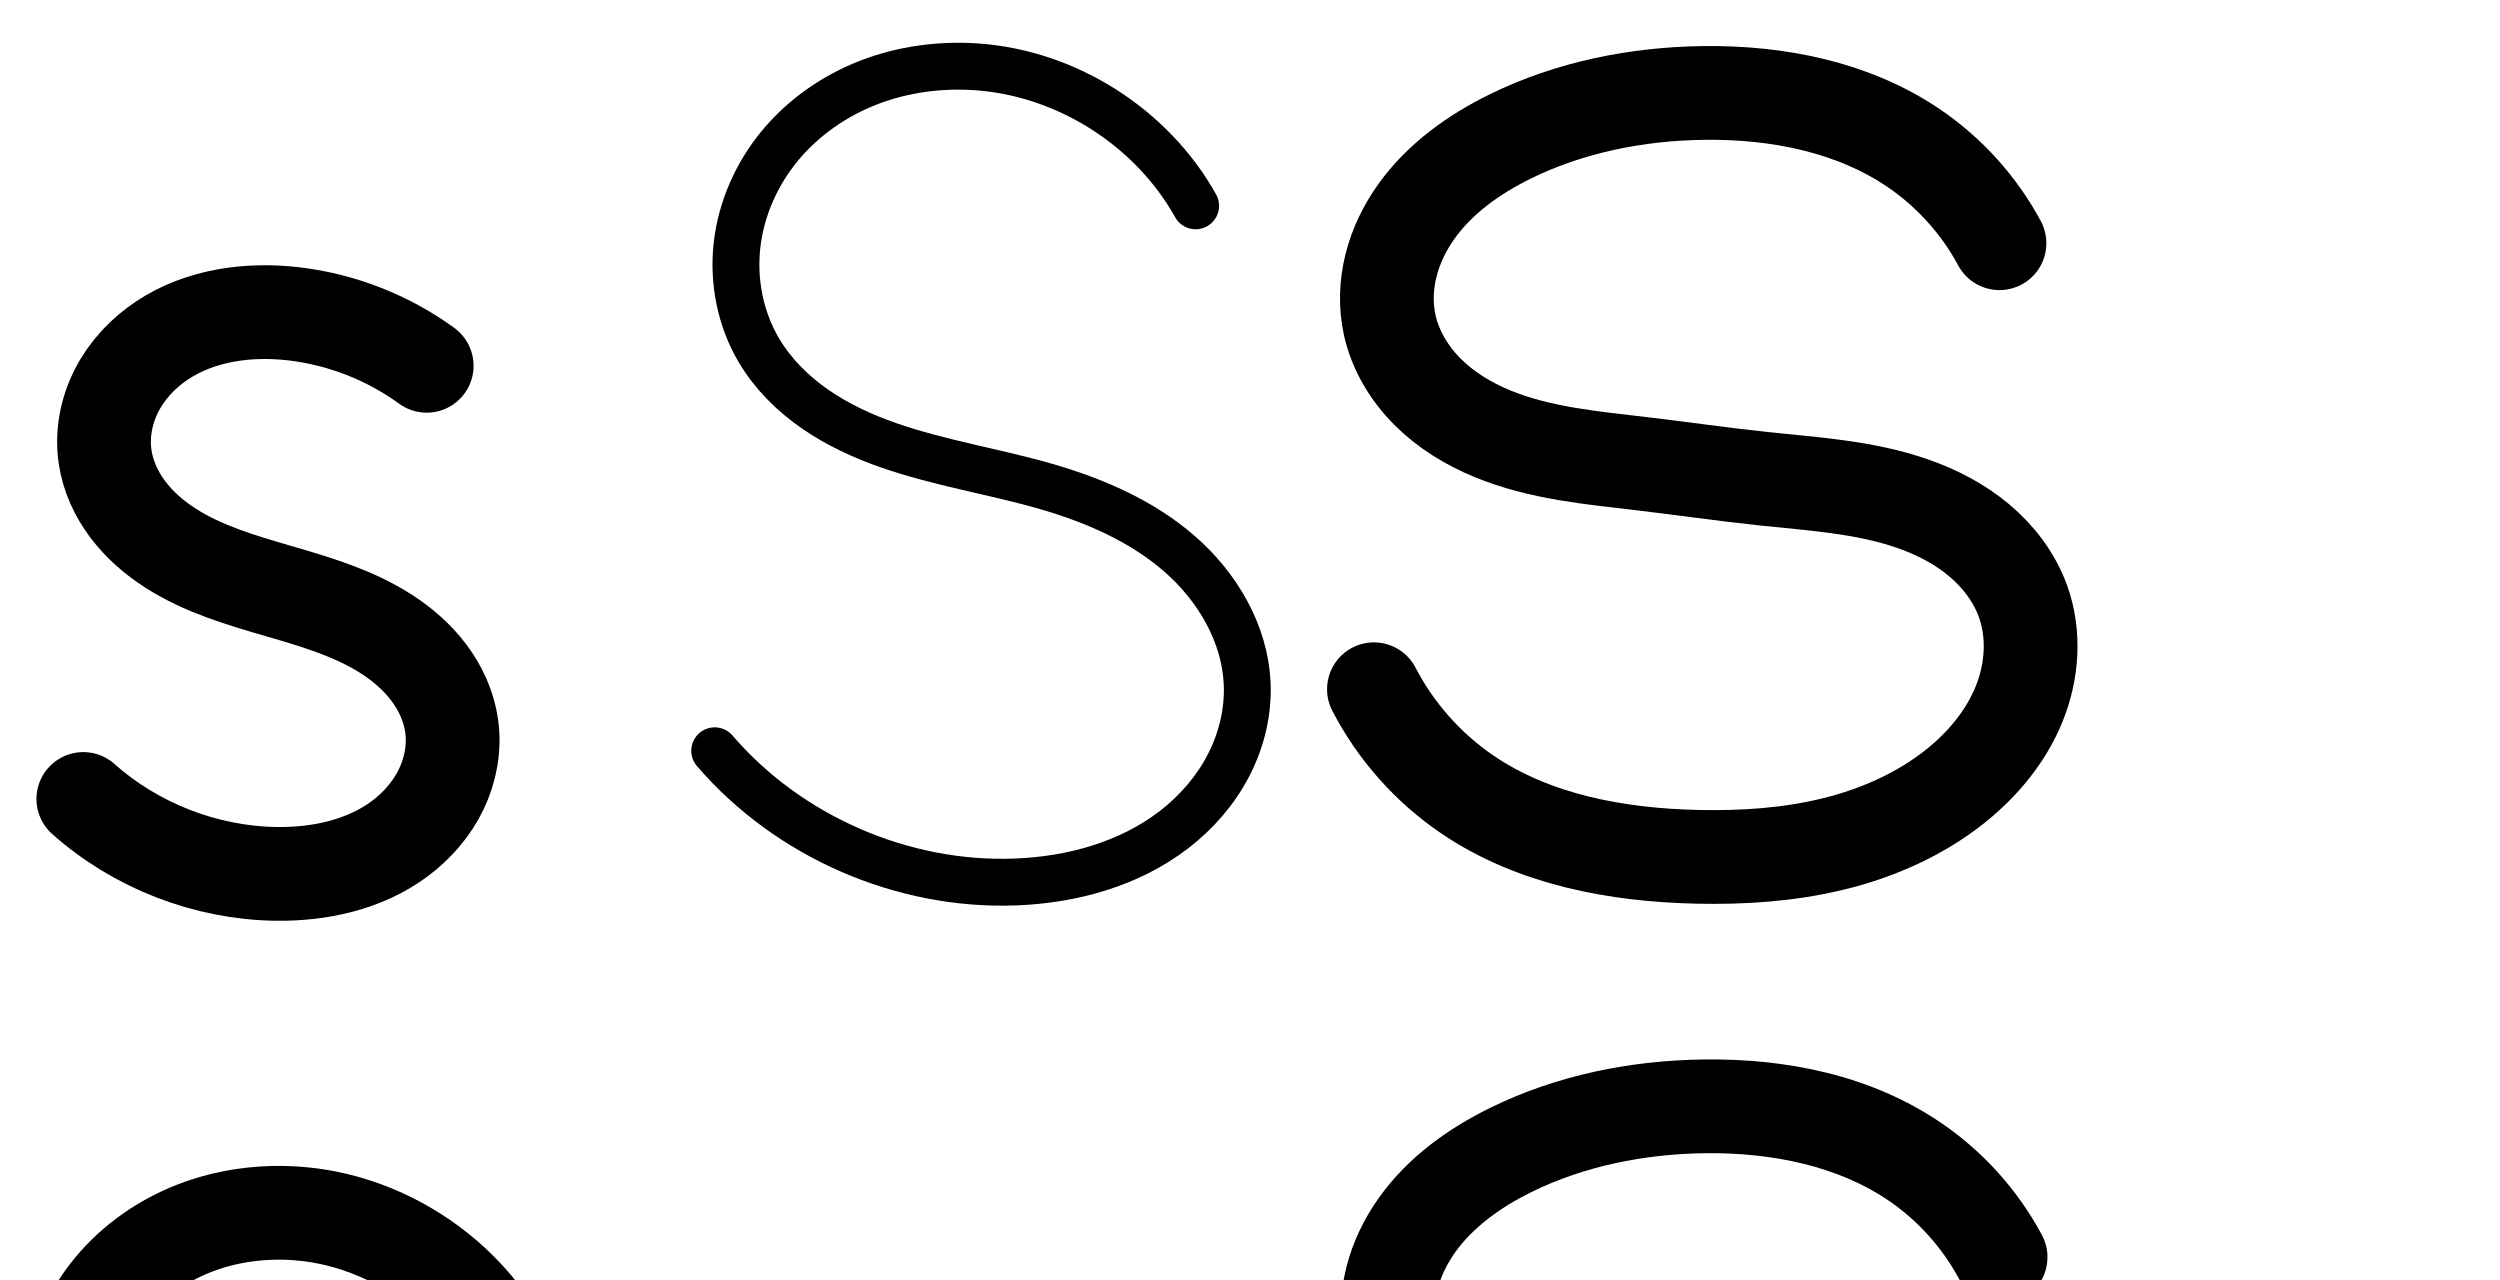
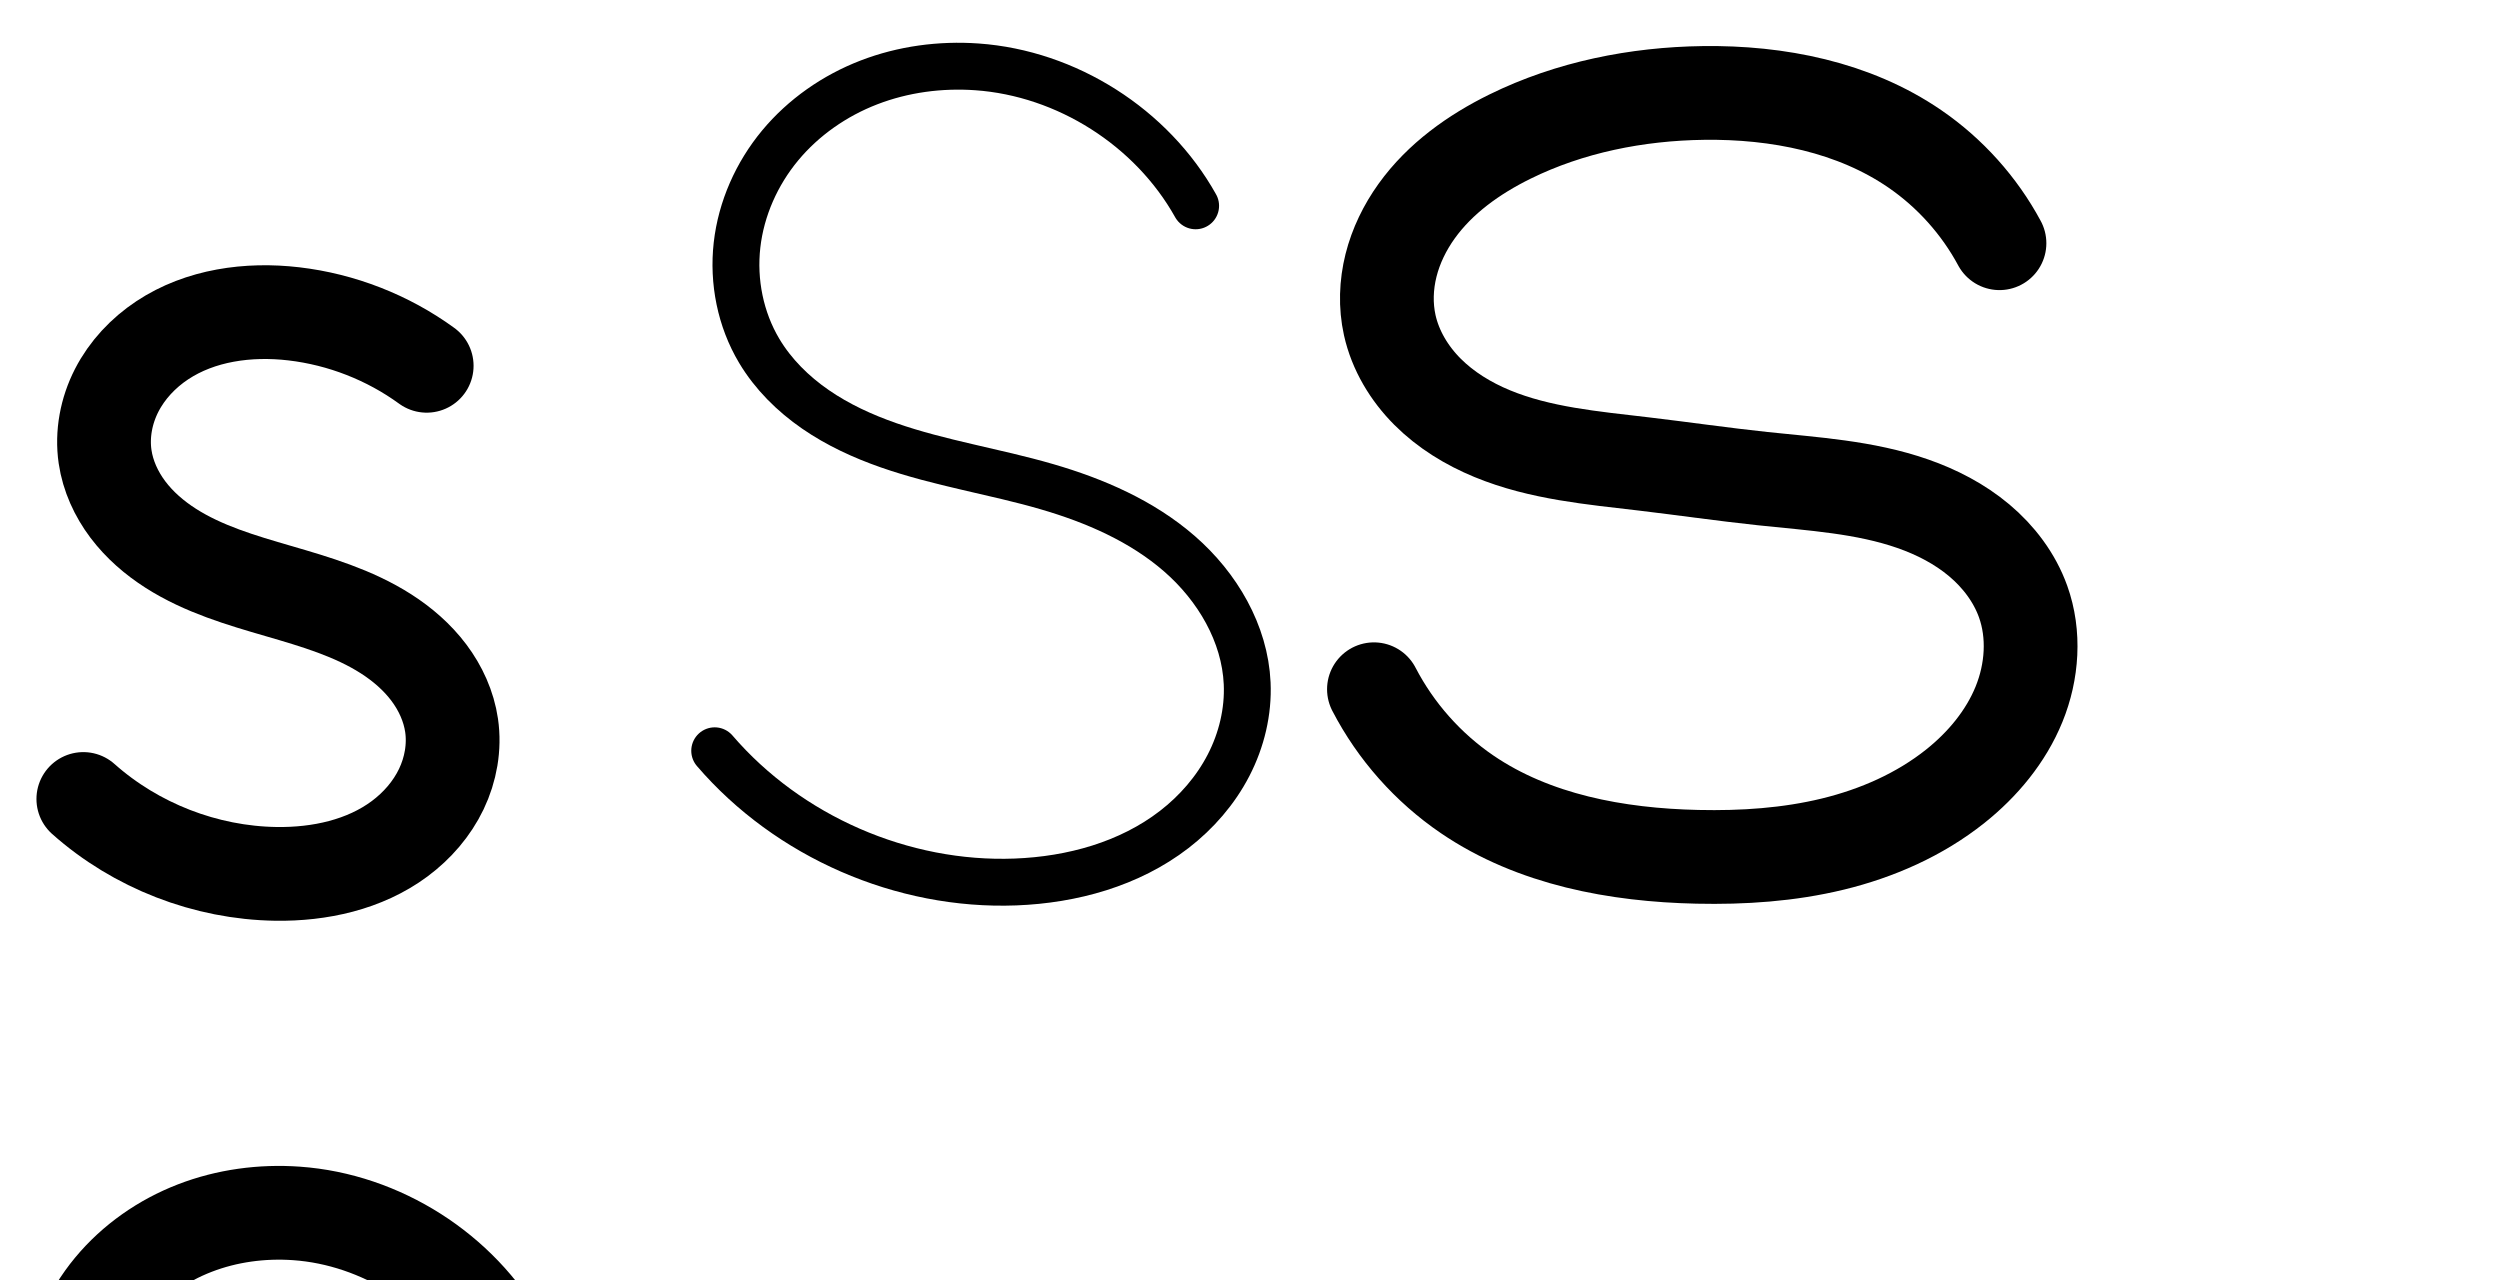
<svg xmlns="http://www.w3.org/2000/svg" version="1.1" id="svg2992" height="2048" width="4000">
  <defs id="defs5498">
    </defs>
  <g transform="translate(5944.954,1347.694)" id="layer1">
    <g id="layer1-6" transform="translate(-14814.53,16.04333)">
      <path style="fill:none;fill-rule:evenodd;stroke:#000000;stroke-width:150;stroke-linecap:round;stroke-linejoin:round;stroke-miterlimit:4;stroke-dasharray:none;stroke-opacity:1" d="m 9552.287,-778.47 c -62.222,-45.28 -136.233,-74.212 -212.667,-83.136 -72.547,-8.47 -149.533,1.963 -210.413,42.318 -30.44,20.177 -56.293,47.636 -72.947,80.138 -16.654,32.502 -23.851,70.077 -18.545,106.209 4.503,30.667 17.833,59.723 36.483,84.481 18.65,24.758 42.503,45.331 68.627,62.012 52.249,33.363 112.7,51.07 172.226,68.382 59.526,17.312 119.972,35.05 172.19,68.463 26.108,16.707 49.938,37.309 68.552,62.094 18.614,24.785 31.896,53.865 36.34,84.541 5.004,34.54 -1.396,70.388 -16.482,101.86 -15.086,31.472 -38.643,58.598 -66.665,79.403 -56.044,41.61 -128.065,57.177 -197.859,56.166 -112.589,-1.631 -224.101,-44.981 -308.23,-119.821" id="path4162-1" />
      <path style="fill:none;fill-rule:evenodd;stroke:#000000;stroke-width:75;stroke-linecap:round;stroke-linejoin:round;stroke-miterlimit:4;stroke-dasharray:none;stroke-opacity:1" d="m 10782.588,-1034.424 c -70.203,-125.733 -206.241,-212.177 -349.887,-222.331 -58.545,-4.138 -118.125,3.765 -172.875,24.908 -54.75,21.144 -104.535,55.671 -142.016,100.835 -37.482,45.164 -62.382,101.003 -68.984,159.321 -6.601,58.318 5.423,118.898 35.482,169.306 22.335,37.455 54.078,68.823 89.968,93.594 35.89,24.771 75.898,43.134 117.067,57.515 82.338,28.762 169.284,41.834 253.037,66.171 76.872,22.338 152.234,54.98 212.582,107.577 60.349,52.597 104.502,127.16 108.082,207.132 2.025,45.238 -8.937,90.752 -29.715,130.986 -20.779,40.234 -51.198,75.222 -87.043,102.893 -71.692,55.341 -163.338,80.483 -253.838,83.947 -180.951,6.926 -363.313,-72.606 -481.354,-209.929" id="path4162-1-1" />
      <path style="color:#000000;font-style:normal;font-variant:normal;font-weight:normal;font-stretch:normal;font-size:medium;line-height:normal;font-family:sans-serif;text-indent:0;text-align:start;text-decoration:none;text-decoration-line:none;text-decoration-style:solid;text-decoration-color:#000000;letter-spacing:normal;word-spacing:normal;text-transform:none;direction:ltr;block-progression:tb;writing-mode:lr-tb;baseline-shift:baseline;text-anchor:start;white-space:normal;clip-rule:nonzero;display:inline;overflow:visible;visibility:visible;opacity:1;isolation:auto;mix-blend-mode:normal;color-interpolation:sRGB;color-interpolation-filters:linearRGB;solid-color:#000000;solid-opacity:1;fill:#000000;fill-opacity:1;fill-rule:evenodd;stroke:none;stroke-width:150;stroke-linecap:round;stroke-linejoin:round;stroke-miterlimit:4;stroke-dasharray:none;stroke-dashoffset:0;stroke-opacity:1;color-rendering:auto;image-rendering:auto;shape-rendering:auto;text-rendering:auto;enable-background:accumulate" d="m 8418.338,-933.189 c -71.681,-1.087 -146.412,14.369 -211.565,57.557 -40.257,26.685 -75.056,63.169 -98.258,108.449 -23.353,45.576 -33.808,98.133 -26,151.307 6.605,44.979 25.498,85.146 50.781,118.711 25.127,33.357 55.924,59.508 88.17,80.098 a 75.007,75.007 0 0 0 0,0.002 c 64.22,41.006 132.024,59.846 191.644,77.186 59.408,17.277 112.475,33.874 152.709,59.619 19.981,12.785 36.865,27.793 49.006,43.959 11.985,15.958 19.717,33.908 22.086,50.256 2.647,18.272 -0.825,39.778 -9.889,58.688 -9.192,19.177 -24.62,37.408 -43.742,51.605 -38.54,28.614 -94.166,42.23 -152.064,41.391 -94.061,-1.363 -189.182,-38.34 -259.467,-100.865 a 75.007,75.007 0 1 0 -99.699,112.072 c 97.974,87.156 225.878,136.877 356.994,138.777 81.69,1.184 170.107,-16.336 243.654,-70.941 36.921,-27.412 68.608,-63.434 89.588,-107.201 21.108,-44.035 30.435,-94.225 23.074,-145.033 -6.52,-45.004 -25.351,-85.215 -50.594,-118.826 -25.087,-33.403 -55.861,-59.601 -88.098,-80.229 -64.2,-41.081 -132.026,-59.959 -191.67,-77.305 -59.432,-17.284 -112.528,-33.859 -152.807,-59.578 -20.003,-12.773 -36.914,-27.767 -49.086,-43.926 -12.016,-15.951 -19.782,-33.896 -22.184,-50.252 -2.804,-19.092 1.133,-41.684 11.088,-61.111 10.106,-19.723 27.014,-38.156 47.637,-51.826 41.571,-27.556 100.846,-37.275 160.277,-30.336 63.428,7.405 125.6,31.709 177.234,69.283 a 75.007,75.007 0 1 0 88.262,-121.285 c -72.811,-52.985 -158.658,-86.544 -248.1,-96.986 -16.062,-1.875 -32.443,-3.007 -48.984,-3.258 z" id="path4162-1-2" />
      <path style="color:#000000;font-style:normal;font-variant:normal;font-weight:normal;font-stretch:normal;font-size:medium;line-height:normal;font-family:sans-serif;text-indent:0;text-align:start;text-decoration:none;text-decoration-line:none;text-decoration-style:solid;text-decoration-color:#000000;letter-spacing:normal;word-spacing:normal;text-transform:none;direction:ltr;block-progression:tb;writing-mode:lr-tb;baseline-shift:baseline;text-anchor:start;white-space:normal;clip-rule:nonzero;display:inline;overflow:visible;visibility:visible;opacity:1;isolation:auto;mix-blend-mode:normal;color-interpolation:sRGB;color-interpolation-filters:linearRGB;solid-color:#000000;solid-opacity:1;fill:#000000;fill-opacity:1;fill-rule:evenodd;stroke:none;stroke-width:150;stroke-linecap:round;stroke-linejoin:round;stroke-miterlimit:4;stroke-dasharray:none;stroke-dashoffset:0;stroke-opacity:1;color-rendering:auto;image-rendering:auto;shape-rendering:auto;text-rendering:auto;enable-background:accumulate" d="m 10410.26,758.689 c -177.887,-7.49 -361.084,107.624 -406.627,284.41 -39.453,133.954 17.191,286.279 132.602,364.008 131.322,97.522 301.934,97.755 448.869,157.727 91.07,35.882 183.206,118.006 175.639,224.11 -12.519,117.937 -133.123,187.492 -241.909,197.02 -164.092,19.091 -332.022,-54.183 -437.677,-179.512 -46.473,-41.578 -128.411,0.317 -121.917,62.335 6.918,54.431 60.265,86.084 96.273,121.871 179.19,148.727 448.743,198.78 659.9,89.963 136.494,-68.957 228.168,-231.778 186.15,-383.864 -39.107,-151.79 -179.991,-251.783 -323.777,-294.48 -125.857,-43.043 -271.374,-44.577 -376.352,-135.317 -82.869,-69.8 -74.712,-204.981 -0.203,-277.566 104.926,-110.062 290.504,-101.522 404.036,-9.245 53.582,31.283 72.242,95.842 119.477,131.51 53.808,31.514 125.788,-25.828 107.099,-85.318 -65.638,-142.858 -212.171,-242.388 -366.819,-263.44 -18.152,-2.464 -36.456,-3.867 -54.764,-4.212 z" id="path4162-1-1-6" />
      <path style="fill:none;fill-rule:evenodd;stroke:#000000;stroke-width:150;stroke-linecap:round;stroke-linejoin:round;stroke-miterlimit:4;stroke-dasharray:none;stroke-opacity:1" d="m 9673.062,787.231 c -65.887,-118.454 -193.912,-199.95 -329.12,-209.506 -55.138,-3.897 -111.252,3.573 -162.801,23.524 -51.549,19.951 -98.407,52.516 -133.661,95.09 -35.255,42.573 -58.646,95.189 -64.807,150.12 -6.161,54.931 5.215,111.971 33.554,159.428 21.035,35.225 50.901,64.73 84.662,88.043 33.761,23.313 71.389,40.611 110.111,54.173 77.443,27.125 159.225,39.53 237.992,62.53 72.334,21.121 143.229,51.943 199.986,101.511 56.757,49.568 98.268,119.766 101.646,195.045 1.911,42.582 -8.383,85.425 -27.911,123.313 -19.528,37.888 -48.126,70.85 -81.838,96.933 -67.425,52.166 -153.667,75.938 -238.851,79.246 -170.287,6.614 -341.938,-68.38 -452.784,-197.82" id="path4162-1-1-2" />
      <path style="color:#000000;font-style:normal;font-variant:normal;font-weight:normal;font-stretch:normal;font-size:medium;line-height:normal;font-family:sans-serif;text-indent:0;text-align:start;text-decoration:none;text-decoration-line:none;text-decoration-style:solid;text-decoration-color:#000000;letter-spacing:normal;word-spacing:normal;text-transform:none;direction:ltr;block-progression:tb;writing-mode:lr-tb;baseline-shift:baseline;text-anchor:start;white-space:normal;clip-rule:nonzero;display:inline;overflow:visible;visibility:visible;opacity:1;isolation:auto;mix-blend-mode:normal;color-interpolation:sRGB;color-interpolation-filters:linearRGB;solid-color:#000000;solid-opacity:1;fill:#000000;fill-opacity:1;fill-rule:evenodd;stroke:none;stroke-width:75;stroke-linecap:round;stroke-linejoin:round;stroke-miterlimit:4;stroke-dasharray:none;stroke-dashoffset:0;stroke-opacity:1;color-rendering:auto;image-rendering:auto;shape-rendering:auto;text-rendering:auto;enable-background:accumulate" d="m 13028.395,928.17 c -55.927,-1.065 -112.294,8.013 -165.1,28.406 -60.422,23.334 -115.459,61.375 -157.363,111.869 -41.971,50.572 -69.902,112.919 -77.389,179.051 -7.5,66.259 5.96,134.749 40.535,192.731 25.623,42.969 61.312,77.944 100.875,105.25 39.482,27.25 82.592,46.891 126.002,62.055 86.758,30.306 174.409,43.379 254.94,66.779 73.777,21.439 143.924,52.352 198.408,99.838 53.945,47.015 92.247,113.288 95.258,180.539 1.704,38.075 -7.618,77.334 -25.573,112.102 -17.999,34.852 -44.774,65.818 -76.638,90.416 -63.805,49.251 -147.822,72.923 -232.358,76.158 -169.025,6.469 -341.221,-68.628 -451.482,-196.9 a 37.504,37.504 0 1 0 -56.875,48.889 c 125.821,146.374 318.349,230.339 511.226,222.957 96.464,-3.692 195.739,-30.305 275.319,-91.734 39.825,-30.743 73.888,-69.754 97.447,-115.371 23.601,-45.701 36.205,-97.469 33.859,-149.869 a 37.504,37.504 0 0 0 0,-0 c -4.149,-92.693 -54.153,-175.547 -120.906,-233.725 -66.212,-57.708 -146.792,-92.082 -226.758,-115.318 -86.976,-25.273 -173.214,-38.344 -251.133,-65.562 -38.927,-13.598 -75.835,-30.683 -108.132,-52.975 -32.217,-22.236 -60.014,-49.996 -79.061,-81.938 -25.543,-42.836 -36.132,-95.505 -30.43,-145.883 5.718,-50.505 27.587,-99.834 60.58,-139.59 33.058,-39.834 77.59,-70.849 126.668,-89.803 49.151,-18.981 103.311,-26.258 156.721,-22.483 130.375,9.216 256.072,89.088 319.789,203.205 a 37.504,37.504 0 1 0 65.485,-36.562 c -76.689,-137.349 -223.067,-230.365 -379.985,-241.457 -7.96,-0.563 -15.94,-0.92 -23.929,-1.072 z" id="path4162-1-1-1" />
      <path style="fill:none;fill-rule:evenodd;stroke:#000000;stroke-width:75;stroke-linecap:round;stroke-linejoin:round;stroke-miterlimit:4;stroke-dasharray:none;stroke-opacity:1" d="m 15330.253,-832.527 c -67.714,-49.017 -148.114,-80.35 -231.139,-90.078 -78.758,-9.228 -162.344,1.937 -228.523,45.621 -33.089,21.842 -61.216,51.6 -79.351,86.858 -18.136,35.258 -25.998,76.05 -20.254,115.28 4.876,33.304 19.363,64.858 39.637,91.726 20.274,26.868 46.209,49.175 74.609,67.242 56.8,36.132 122.496,55.204 187.182,73.847 64.686,18.643 130.377,37.75 187.141,73.938 28.383,18.094 54.291,40.434 74.526,67.332 20.234,26.898 34.667,58.478 39.478,91.792 5.415,37.497 -1.578,76.409 -18.006,110.548 -16.427,34.139 -42.056,63.539 -72.517,86.065 -60.923,45.052 -139.127,61.796 -214.89,60.642 -122.291,-1.863 -243.393,-48.794 -335.003,-129.826" id="path4162-1-9" />
      <path style="color:#000000;font-style:normal;font-variant:normal;font-weight:normal;font-stretch:normal;font-size:medium;line-height:normal;font-family:sans-serif;text-indent:0;text-align:start;text-decoration:none;text-decoration-line:none;text-decoration-style:solid;text-decoration-color:#000000;letter-spacing:normal;word-spacing:normal;text-transform:none;direction:ltr;block-progression:tb;writing-mode:lr-tb;baseline-shift:baseline;text-anchor:start;white-space:normal;clip-rule:nonzero;display:inline;overflow:visible;visibility:visible;opacity:1;isolation:auto;mix-blend-mode:normal;color-interpolation:sRGB;color-interpolation-filters:linearRGB;solid-color:#000000;solid-opacity:1;fill:#000000;fill-opacity:1;fill-rule:evenodd;stroke:none;stroke-width:75;stroke-linecap:round;stroke-linejoin:round;stroke-miterlimit:4;stroke-dasharray:none;stroke-dashoffset:0;stroke-opacity:1;color-rendering:auto;image-rendering:auto;shape-rendering:auto;text-rendering:auto;enable-background:accumulate" d="m 15252.689,120.068 c -70.787,-1.083 -143.357,14.134 -204.98,54.811 -38.004,25.086 -70.616,59.351 -92.039,101.002 -21.501,41.799 -31.006,90.096 -24.012,137.865 5.927,40.479 23.204,77.599 46.807,108.879 23.525,31.176 52.944,56.275 84.416,76.295 62.806,39.953 132.192,59.584 196.926,78.24 64.626,18.626 126.616,37.171 177.367,69.525 25.307,16.133 47.729,35.675 64.717,58.256 16.907,22.476 28.556,48.477 32.33,74.607 4.237,29.344 -1.279,61.075 -14.682,88.928 -13.467,27.986 -35.019,52.943 -61.023,72.174 -52.159,38.572 -122.175,54.361 -192.022,53.297 -113.077,-1.722 -226.021,-45.491 -310.728,-120.418 a 37.504,37.504 0 1 0 -49.692,56.176 c 98.513,87.138 227.773,137.231 359.278,139.234 81.678,1.244 168.07,-16.453 237.757,-67.986 34.918,-25.822 64.625,-59.664 84.012,-99.955 l 0,-0 c 19.452,-40.425 27.922,-86.517 21.33,-132.166 -5.848,-40.496 -23.064,-77.656 -46.625,-108.977 a 37.504,37.504 0 0 0 -0,0 c -23.483,-31.215 -52.875,-56.356 -84.334,-76.41 -62.777,-40.021 -132.168,-59.689 -196.914,-78.35 -64.638,-18.629 -126.646,-37.144 -177.439,-69.455 -25.329,-16.112 -47.78,-35.627 -64.803,-58.188 -16.945,-22.456 -28.641,-48.441 -32.467,-74.57 a 37.504,37.504 0 0 0 0,-0.002 c -4.493,-30.69 1.725,-63.978 16.496,-92.693 a 37.504,37.504 0 0 0 0,0 c 14.847,-28.864 38.487,-54.115 66.66,-72.713 56.517,-37.305 131.262,-48.138 203.502,-39.674 76.561,8.97 151.072,38.008 213.514,83.209 a 37.504,37.504 0 1 0 43.979,-60.752 c -72.987,-52.834 -159.274,-86.462 -248.764,-96.947 -15.989,-1.873 -32.231,-2.99 -48.567,-3.24 z" id="path4162-1-9-8" />
      <path style="fill:none;fill-rule:evenodd;stroke:#000000;stroke-width:150;stroke-linecap:round;stroke-linejoin:round;stroke-miterlimit:4;stroke-dasharray:none;stroke-opacity:1" d="m 12068.745,-974.589 c -32.301,-60.103 -79.145,-112.326 -135.398,-150.944 -97.672,-67.053 -219.702,-91.051 -338.165,-89.479 -106.69,1.416 -213.961,22.718 -309.689,69.845 -57.732,28.422 -111.824,66.956 -149.324,119.249 -18.75,26.147 -33.149,55.558 -40.974,86.767 -7.826,31.209 -8.981,64.227 -2.023,95.64 8.951,40.412 31.173,77.293 60.418,106.585 29.246,29.292 65.305,51.244 103.565,67.037 76.521,31.587 160.486,38.777 242.695,48.508 63.433,7.509 126.661,16.734 190.18,23.47 80.841,8.572 163.186,13.327 239.941,40.109 38.378,13.391 75.105,32.351 106.239,58.482 31.134,26.131 56.539,59.663 70.286,97.915 18.96,52.756 14.685,112.397 -6.441,164.324 -21.126,51.927 -58.221,96.417 -102.06,131.358 -56.9,45.35 -125.126,75.291 -195.825,92.49 -70.7,17.199 -143.961,21.996 -216.705,20.405 -129.017,-2.823 -261.752,-27.32 -368.425,-99.944 -62.575,-42.602 -114.336,-100.956 -149.165,-168.168" id="path4162-1-3" />
      <path style="fill:none;fill-rule:evenodd;stroke:#000000;stroke-width:144.641;stroke-linecap:round;stroke-linejoin:round;stroke-miterlimit:4;stroke-dasharray:none;stroke-opacity:1" d="m 6455.869,-721.474 c -23.837,-44.873 -58.759,-83.805 -100.788,-112.36 -72.822,-49.476 -163.693,-66.23 -251.725,-65.118 -79.297,1.002 -159.188,15.866 -230.527,50.503 -43.125,20.938 -83.478,49.626 -111.381,88.608 -13.951,19.491 -24.64,41.424 -30.422,64.685 -5.782,23.262 -6.586,47.861 -1.358,71.254 6.719,30.062 23.282,57.485 45.056,79.273 21.774,21.788 48.606,38.126 77.074,49.889 56.937,23.527 119.415,28.932 180.593,36.187 47.217,5.599 94.285,12.452 141.568,17.47 60.167,6.385 121.45,9.96 178.571,29.908 28.561,9.974 55.893,24.087 79.071,43.528 23.178,19.442 42.1,44.382 52.368,72.839 14.17,39.273 11.064,83.701 -4.648,122.383 -15.711,38.682 -43.374,71.815 -76.119,97.718 -42.418,33.554 -93.3,55.462 -145.927,67.932 C 6204.649,5.695 6150.195,8.992 6096.123,7.842 6000.228,5.803 5901.382,-11.415 5821.873,-65.065 5775.146,-96.595 5736.565,-140.091 5710.838,-190.247" id="path4162-1-3-2" />
      <path style="color:#000000;font-style:normal;font-variant:normal;font-weight:normal;font-stretch:normal;font-size:medium;line-height:normal;font-family:sans-serif;text-indent:0;text-align:start;text-decoration:none;text-decoration-line:none;text-decoration-style:solid;text-decoration-color:#000000;letter-spacing:normal;word-spacing:normal;text-transform:none;direction:ltr;block-progression:tb;writing-mode:lr-tb;baseline-shift:baseline;text-anchor:start;white-space:normal;clip-rule:nonzero;display:inline;overflow:visible;visibility:visible;opacity:1;isolation:auto;mix-blend-mode:normal;color-interpolation:sRGB;color-interpolation-filters:linearRGB;solid-color:#000000;solid-opacity:1;fill:#000000;fill-opacity:1;fill-rule:evenodd;stroke:none;stroke-width:144.641;stroke-linecap:round;stroke-linejoin:round;stroke-miterlimit:4;stroke-dasharray:none;stroke-dashoffset:0;stroke-opacity:1;color-rendering:auto;image-rendering:auto;shape-rendering:auto;text-rendering:auto;enable-background:accumulate" d="m 6247.91,254.799 c -87.719,1.108 -178.089,17.409 -261.199,57.76 -50.529,24.532 -101.265,59.412 -138.601,111.572 -18.722,26.155 -33.553,56.152 -41.801,89.334 -8.283,33.322 -9.678,69.007 -1.752,104.473 10.195,45.617 34.221,84.342 64.481,114.621 29.995,30.014 65.123,50.943 100.611,65.607 70.582,29.165 140.064,34.093 199.695,41.164 45.946,5.448 93.305,12.355 142.451,17.57 62.474,6.63 117.9,10.741 162.361,26.268 22.073,7.708 41.505,18.135 56.438,30.66 14.694,12.326 25.598,27.514 30.816,41.977 7.115,19.719 6.072,46.749 -3.625,70.623 -9.992,24.601 -29.227,48.63 -53.98,68.211 -32.36,25.598 -73.422,43.782 -117.734,54.281 -44.52,10.549 -92.839,13.749 -142.941,12.684 -88.3,-1.878 -172.917,-18.435 -235.336,-60.553 -36.464,-24.604 -67.062,-59.101 -87.139,-98.24 a 72.328,72.328 0 1 0 -128.697,66.016 c 31.379,61.172 77.943,113.668 134.934,152.123 96.599,65.182 209.675,83.062 313.164,85.264 58.042,1.234 118.629,-2.158 179.363,-16.549 60.943,-14.44 121.648,-40.074 174.123,-81.584 40.736,-32.224 76.823,-74.459 98.254,-127.223 21.726,-53.49 26.897,-115.318 5.672,-174.145 -15.317,-42.45 -42.259,-77.143 -73.92,-103.701 -31.423,-26.358 -66.654,-44.157 -101.703,-56.396 -69.782,-24.369 -136.924,-27.408 -194.783,-33.549 -45.419,-4.82 -92.195,-11.621 -140.684,-17.371 -62.724,-7.438 -118.197,-13.32 -161.49,-31.209 -21.449,-8.863 -39.985,-20.61 -53.539,-34.172 -13.289,-13.297 -22.389,-29.419 -25.631,-43.926 -2.53,-11.32 -2.318,-24.832 0.963,-38.033 3.316,-13.341 9.864,-27.21 19.045,-40.037 18.47,-25.803 48.437,-48.301 84.158,-65.645 59.569,-28.922 128.981,-42.351 199.856,-43.246 78.23,-0.988 154.202,14.599 210.168,52.623 32.158,21.849 59.324,52.135 77.563,86.469 a 72.328,72.328 0 1 0 127.736,-67.855 C 6635.77,415.252 6593.091,367.674 6541.191,332.412 6451.514,271.484 6345.744,253.563 6247.91,254.799 Z" id="path4162-1-3-2-0" />
-       <path style="color:#000000;font-style:normal;font-variant:normal;font-weight:normal;font-stretch:normal;font-size:medium;line-height:normal;font-family:sans-serif;text-indent:0;text-align:start;text-decoration:none;text-decoration-line:none;text-decoration-style:solid;text-decoration-color:#000000;letter-spacing:normal;word-spacing:normal;text-transform:none;direction:ltr;block-progression:tb;writing-mode:lr-tb;baseline-shift:baseline;text-anchor:start;white-space:normal;clip-rule:nonzero;display:inline;overflow:visible;visibility:visible;opacity:1;isolation:auto;mix-blend-mode:normal;color-interpolation:sRGB;color-interpolation-filters:linearRGB;solid-color:#000000;solid-opacity:1;fill:#000000;fill-opacity:1;fill-rule:evenodd;stroke:none;stroke-width:150;stroke-linecap:round;stroke-linejoin:round;stroke-miterlimit:4;stroke-dasharray:none;stroke-dashoffset:0;stroke-opacity:1;color-rendering:auto;image-rendering:auto;shape-rendering:auto;text-rendering:auto;enable-background:accumulate" d="m 11595.473,331.402 c -116.004,1.54 -234.208,24.573 -341.821,77.551 -65.177,32.087 -129.91,76.96 -177.146,142.83 -23.675,33.015 -42.373,70.753 -52.774,112.232 -10.437,41.625 -12.236,86.142 -2.5,130.1 12.536,56.594 42.505,105.234 80.569,143.357 37.786,37.846 82.467,64.567 128.021,83.371 a 75.007,75.007 0 0 0 0,0 c 90.697,37.438 181.923,44.125 262.494,53.662 62.089,7.349 125.618,16.63 191.088,23.572 83.26,8.829 159.533,14.145 223.141,36.34 31.64,11.04 60.162,26.174 82.732,45.117 22.323,18.735 39.404,42.128 47.922,65.832 11.662,32.449 9.571,74.065 -5.332,110.695 -15.212,37.392 -43.635,72.518 -79.334,100.971 -46.631,37.166 -104.766,63.172 -166.808,78.266 -62.25,15.143 -128.988,19.794 -197.336,18.299 -120.655,-2.64 -238.623,-26.208 -327.858,-86.959 -52.143,-35.499 -95.761,-84.672 -124.783,-140.678 a 75.007,75.007 0 1 0 -133.18,69.014 c 40.636,78.418 100.54,145.952 173.547,195.656 124.112,84.496 271.613,109.924 408.992,112.93 77.14,1.688 156.924,-3.257 236.075,-22.512 79.355,-19.305 157.672,-53.18 224.841,-106.715 51.98,-41.429 97.746,-95.282 124.786,-161.744 27.349,-67.224 33.809,-144.889 7.55,-217.953 -18.975,-52.8 -52.705,-96.469 -92.65,-129.996 -39.698,-33.319 -84.63,-56.105 -129.746,-71.848 -89.902,-31.37 -178.32,-35.563 -256.742,-43.879 -61.568,-6.528 -124.494,-15.7 -189.272,-23.367 -83.846,-9.925 -160.549,-17.618 -222.894,-43.354 -30.966,-12.782 -58.402,-29.966 -79.108,-50.703 -20.426,-20.459 -34.901,-45.582 -40.267,-69.812 -4.18,-18.869 -3.667,-40.386 1.547,-61.178 a 75.007,75.007 0 0 0 0,-0.002 c 5.249,-20.938 15.348,-42.022 29.173,-61.301 27.764,-38.716 71.216,-70.912 121.502,-95.668 83.844,-41.276 180.182,-60.846 277.559,-62.139 107.653,-1.429 214.195,21.035 294.721,76.316 46.26,31.759 85.22,75.191 111.783,124.617 a 75.007,75.007 0 1 0 132.127,-71.01 c -38.039,-70.78 -92.769,-131.791 -159.014,-177.27 a 75.007,75.007 0 0 0 0,-0.002 c -114.819,-78.824 -252.335,-104.356 -381.607,-102.641 z" id="path4162-1-3-0" />
+       <path style="color:#000000;font-style:normal;font-variant:normal;font-weight:normal;font-stretch:normal;font-size:medium;line-height:normal;font-family:sans-serif;text-indent:0;text-align:start;text-decoration:none;text-decoration-line:none;text-decoration-style:solid;text-decoration-color:#000000;letter-spacing:normal;word-spacing:normal;text-transform:none;direction:ltr;block-progression:tb;writing-mode:lr-tb;baseline-shift:baseline;text-anchor:start;white-space:normal;clip-rule:nonzero;display:inline;overflow:visible;visibility:visible;opacity:1;isolation:auto;mix-blend-mode:normal;color-interpolation:sRGB;color-interpolation-filters:linearRGB;solid-color:#000000;solid-opacity:1;fill:#000000;fill-opacity:1;fill-rule:evenodd;stroke:none;stroke-width:150;stroke-linecap:round;stroke-linejoin:round;stroke-miterlimit:4;stroke-dasharray:none;stroke-dashoffset:0;stroke-opacity:1;color-rendering:auto;image-rendering:auto;shape-rendering:auto;text-rendering:auto;enable-background:accumulate" d="m 11699.268,1758.59 c -116.004,1.54 -234.208,24.573 -341.821,77.551 -65.177,32.087 -129.91,76.96 -177.146,142.83 -23.675,33.015 -42.373,70.753 -52.774,112.232 -10.437,41.625 -12.236,86.142 -2.5,130.1 12.536,56.594 42.505,105.234 80.569,143.357 37.786,37.846 82.467,64.567 128.021,83.371 90.697,37.438 181.923,44.125 262.494,53.662 62.089,7.349 125.618,16.63 191.088,23.572 83.26,8.829 159.533,14.145 223.141,36.34 31.64,11.04 60.162,26.174 82.732,45.117 22.323,18.735 39.404,42.128 47.922,65.832 11.662,32.449 9.571,74.065 -5.332,110.695 -15.212,37.392 -43.635,72.518 -79.334,100.971 -46.631,37.166 -104.766,63.172 -166.808,78.266 -62.25,15.143 -128.988,19.794 -197.336,18.299 -120.655,-2.64 -238.623,-26.208 -327.858,-86.959 -52.143,-35.499 -95.761,-84.672 -124.783,-140.678 a 75.007,75.007 0 1 0 -133.18,69.014 c 40.636,78.418 100.54,145.952 173.547,195.656 124.112,84.496 271.613,109.924 408.992,112.93 77.14,1.688 156.924,-3.257 236.075,-22.512 79.355,-19.305 157.672,-53.18 224.841,-106.715 51.98,-41.429 97.746,-95.282 124.786,-161.744 27.349,-67.224 33.809,-144.889 7.55,-217.953 -18.975,-52.8 -52.705,-96.469 -92.65,-129.996 -39.698,-33.319 -84.63,-56.105 -129.746,-71.848 -89.902,-31.37 -178.32,-35.563 -256.742,-43.879 -61.568,-6.529 -124.494,-15.7 -189.272,-23.367 -83.846,-9.925 -160.549,-17.618 -222.894,-43.353 -30.966,-12.782 -58.402,-29.966 -79.108,-50.703 -20.426,-20.459 -34.901,-45.582 -40.267,-69.812 -4.18,-18.869 -3.667,-40.386 1.547,-61.178 a 75.007,75.007 0 0 0 0,-0 c 5.249,-20.938 15.348,-42.022 29.173,-61.301 27.764,-38.716 71.216,-70.912 121.502,-95.668 83.844,-41.276 180.182,-60.846 277.559,-62.139 107.653,-1.429 214.195,21.035 294.721,76.316 46.26,31.759 85.22,75.191 111.783,124.617 a 75.007,75.007 0 1 0 132.127,-71.01 c -38.039,-70.78 -92.769,-131.791 -159.014,-177.269 a 75.007,75.007 0 0 0 0,-0 c -114.819,-78.825 -252.335,-104.356 -381.607,-102.641 z" id="path4162-1-3-0" />
+       <path style="fill:none;fill-rule:evenodd;stroke:#000000;stroke-width:75;stroke-linecap:round;stroke-linejoin:miter;stroke-miterlimit:4;stroke-dasharray:none;stroke-opacity:1" d="m 4736.638,-404.655 c -34.614,-64.339 -84.789,-120.236 -145.031,-161.57 -104.633,-71.792 -235.34,-97.464 -362.224,-95.778 -114.275,1.518 -229.174,24.312 -331.722,74.761 -61.819,30.412 -119.747,71.645 -159.916,127.617 -20.085,27.986 -35.511,59.47 -43.899,92.88 -8.388,33.41 -9.633,68.761 -2.189,102.394 9.581,43.284 33.386,82.784 64.716,114.148 31.33,31.364 69.96,54.862 110.944,71.76 81.969,33.796 171.901,41.452 259.951,51.859 67.946,8.031 135.672,17.918 203.711,25.122 86.586,9.167 174.785,14.219 257.005,42.873 41.11,14.327 80.454,34.62 113.807,62.6 33.352,27.981 60.566,63.894 75.284,104.866 20.288,56.478 15.697,120.323 -6.932,175.905 -22.629,55.582 -62.351,103.197 -109.288,140.591 -60.954,48.562 -134.038,80.612 -209.767,99.017 -75.729,18.405 -154.197,23.531 -232.112,21.825 -138.187,-3.024 -280.361,-29.224 -394.637,-106.979 -67.013,-45.597 -122.454,-108.057 -159.777,-180.007" id="path4162-1-3-6" />
+       <path style="color:#000000;font-style:normal;font-variant:normal;font-weight:normal;font-stretch:normal;font-size:medium;line-height:normal;font-family:sans-serif;text-indent:0;text-align:start;text-decoration:none;text-decoration-line:none;text-decoration-style:solid;text-decoration-color:#000000;letter-spacing:normal;word-spacing:normal;text-transform:none;direction:ltr;block-progression:tb;writing-mode:lr-tb;baseline-shift:baseline;text-anchor:start;white-space:normal;clip-rule:nonzero;display:inline;overflow:visible;visibility:visible;opacity:1;isolation:auto;mix-blend-mode:normal;color-interpolation:sRGB;color-interpolation-filters:linearRGB;solid-color:#000000;solid-opacity:1;fill:#000000;fill-opacity:1;fill-rule:evenodd;stroke:none;stroke-width:75;stroke-linecap:round;stroke-linejoin:miter;stroke-miterlimit:4;stroke-dasharray:none;stroke-dashoffset:0;stroke-opacity:1;color-rendering:auto;image-rendering:auto;shape-rendering:auto;text-rendering:auto;enable-background:accumulate" d="m 4381.971,934.438 c -118.927,1.58 -239.289,25.238 -347.777,78.609 -65.539,32.242 -128.79,76.641 -173.83,139.4 -22.549,31.42 -40.125,67.067 -49.803,105.613 -9.696,38.619 -11.265,79.721 -2.432,119.629 11.373,51.381 39.056,96.764 74.799,132.547 35.604,35.644 78.548,61.523 123.182,79.926 89.06,36.719 182.619,44.122 269.842,54.432 67.268,7.951 135.143,17.864 204.164,25.172 87.803,9.296 172.969,14.631 248.613,40.992 37.74,13.152 72.978,31.532 102.045,55.918 28.943,24.281 51.991,55.123 64.094,88.814 16.64,46.322 13.144,101.154 -6.371,149.088 -19.67,48.314 -55.056,91.249 -97.924,125.4 -55.818,44.469 -123.855,74.555 -195.256,91.908 -71.505,17.379 -146.715,22.431 -222.435,20.773 -134.013,-2.933 -268.808,-28.669 -374.363,-100.49 -61.797,-42.048 -113.166,-99.922 -147.584,-166.272 a 37.504,37.504 0 1 0 -66.576,34.535 c 40.228,77.549 99.743,144.597 171.971,193.742 122.997,83.689 272.549,110.351 414.91,113.467 80.109,1.753 161.838,-3.445 241.791,-22.877 80.056,-19.457 158.187,-53.473 224.277,-106.127 51.006,-40.636 95.065,-92.932 120.652,-155.781 25.742,-63.23 31.429,-136.088 7.492,-202.723 -17.333,-48.251 -48.711,-89.236 -86.473,-120.916 -37.638,-31.576 -81.088,-53.782 -125.568,-69.283 -88.796,-30.945 -180.029,-35.714 -265.399,-44.752 -67.057,-7.1 -134.631,-16.961 -203.256,-25.072 -88.877,-10.505 -175.18,-18.415 -250.059,-49.287 -37.336,-15.393 -71.652,-36.507 -98.707,-63.592 -26.917,-26.947 -46.846,-60.564 -54.635,-95.75 -6.056,-27.358 -5.133,-56.957 1.947,-85.158 7.099,-28.275 20.374,-55.594 37.994,-80.147 35.298,-49.185 87.906,-87.252 146.004,-115.834 96.607,-47.526 206.042,-69.456 315.666,-70.912 121.484,-1.614 244.451,23.292 340.51,89.201 55.247,37.907 101.479,89.412 133.223,148.416 a 37.504,37.504 0 1 0 66.049,-35.533 c -37.484,-69.674 -91.603,-129.963 -156.84,-174.725 -113.207,-77.675 -251.656,-104.111 -383.938,-102.353 z" id="path4162-1-3-6-9" />
    </g>
  </g>
</svg>
